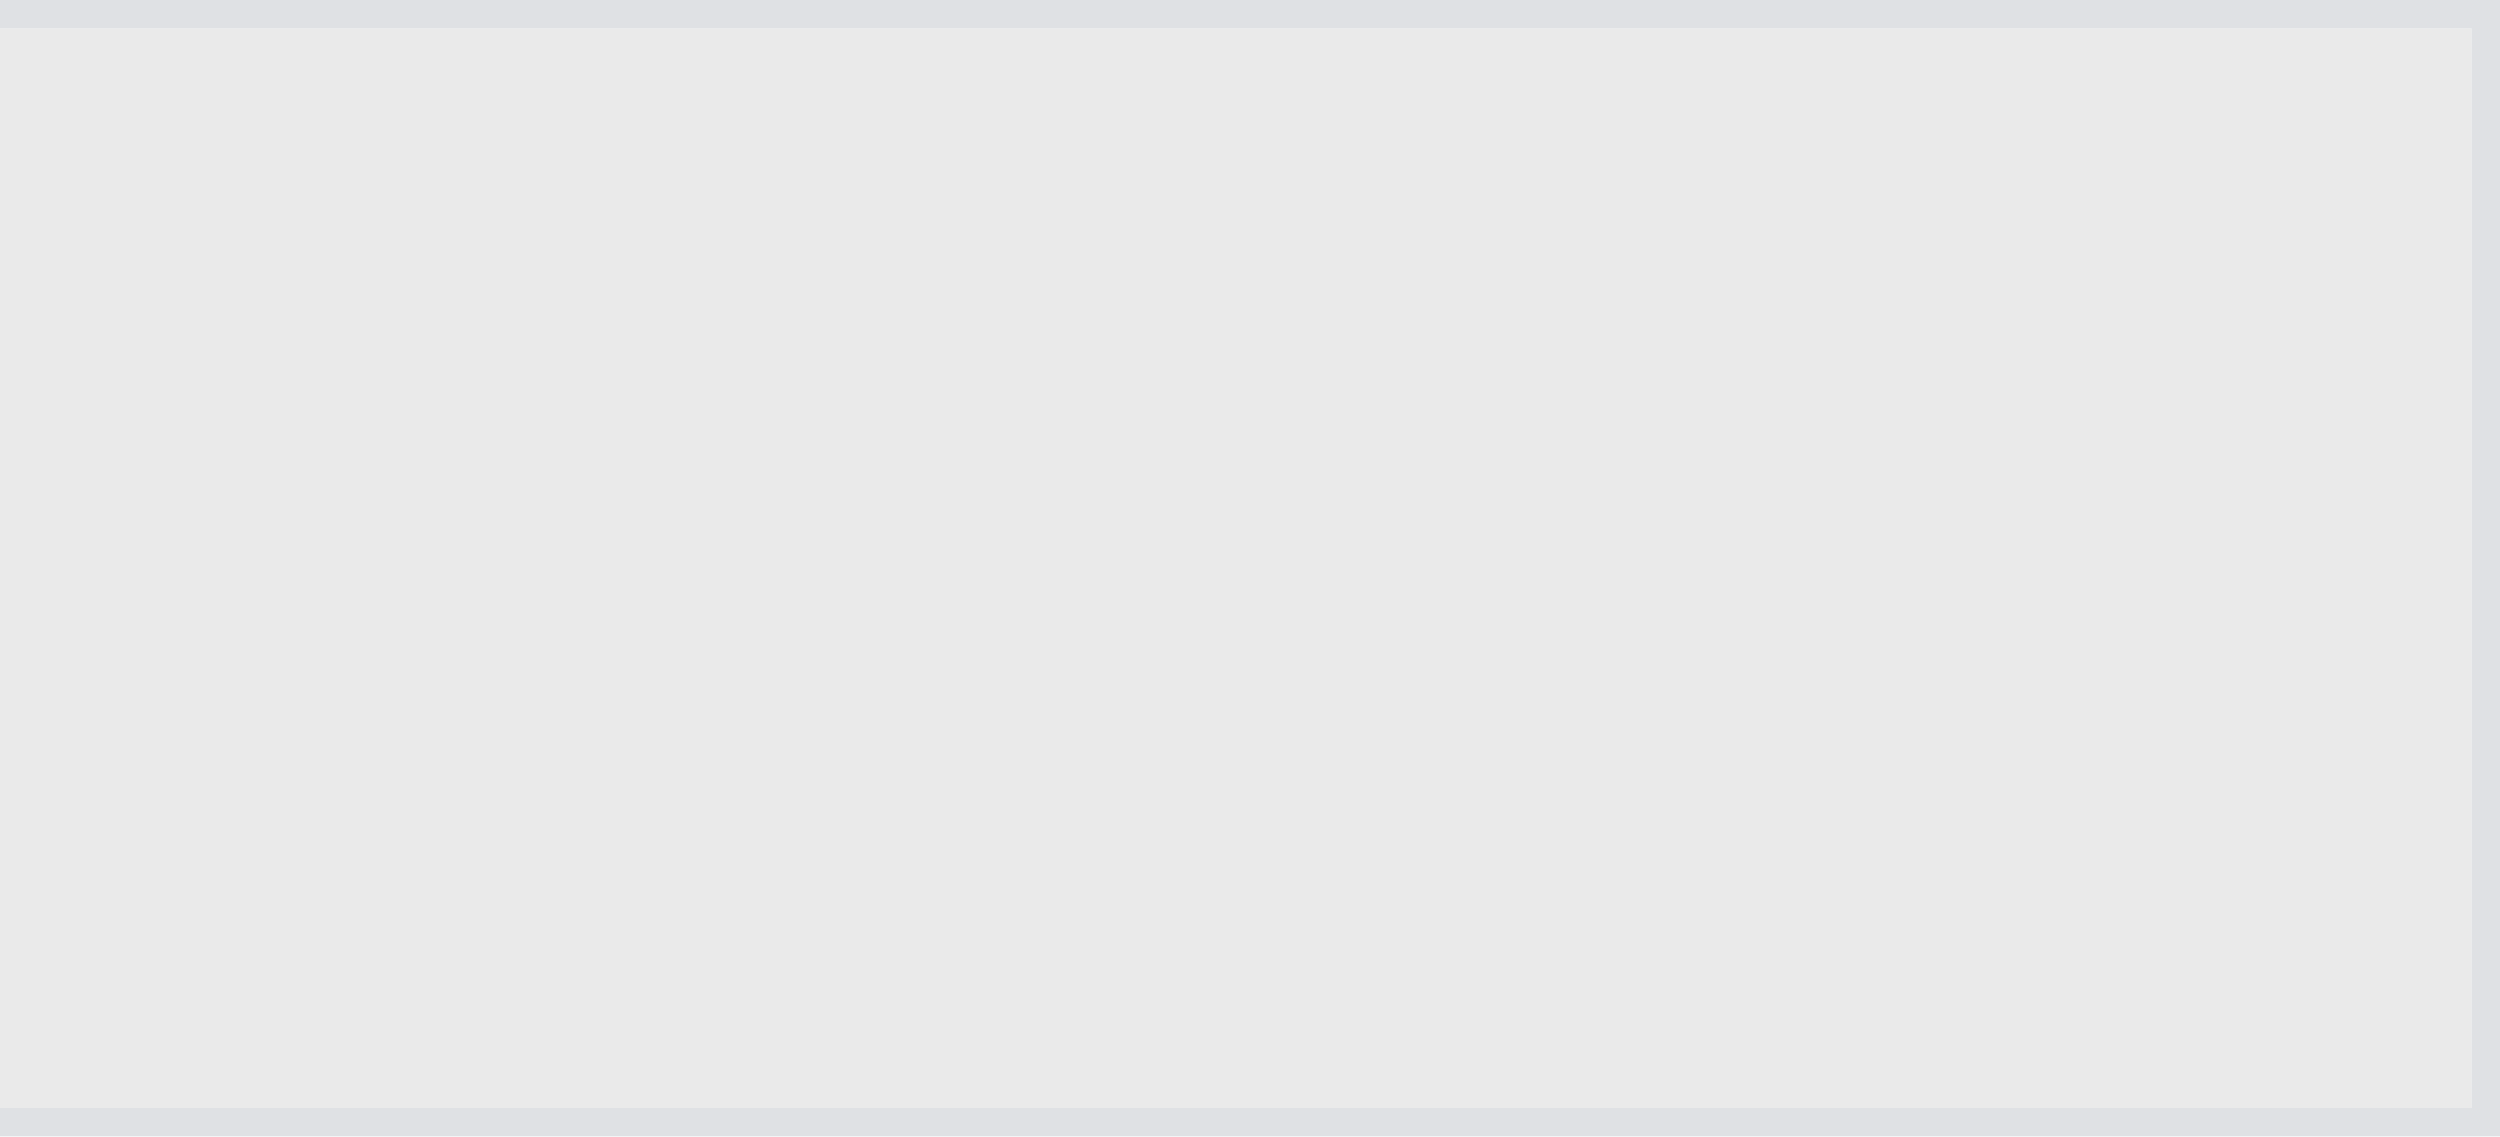
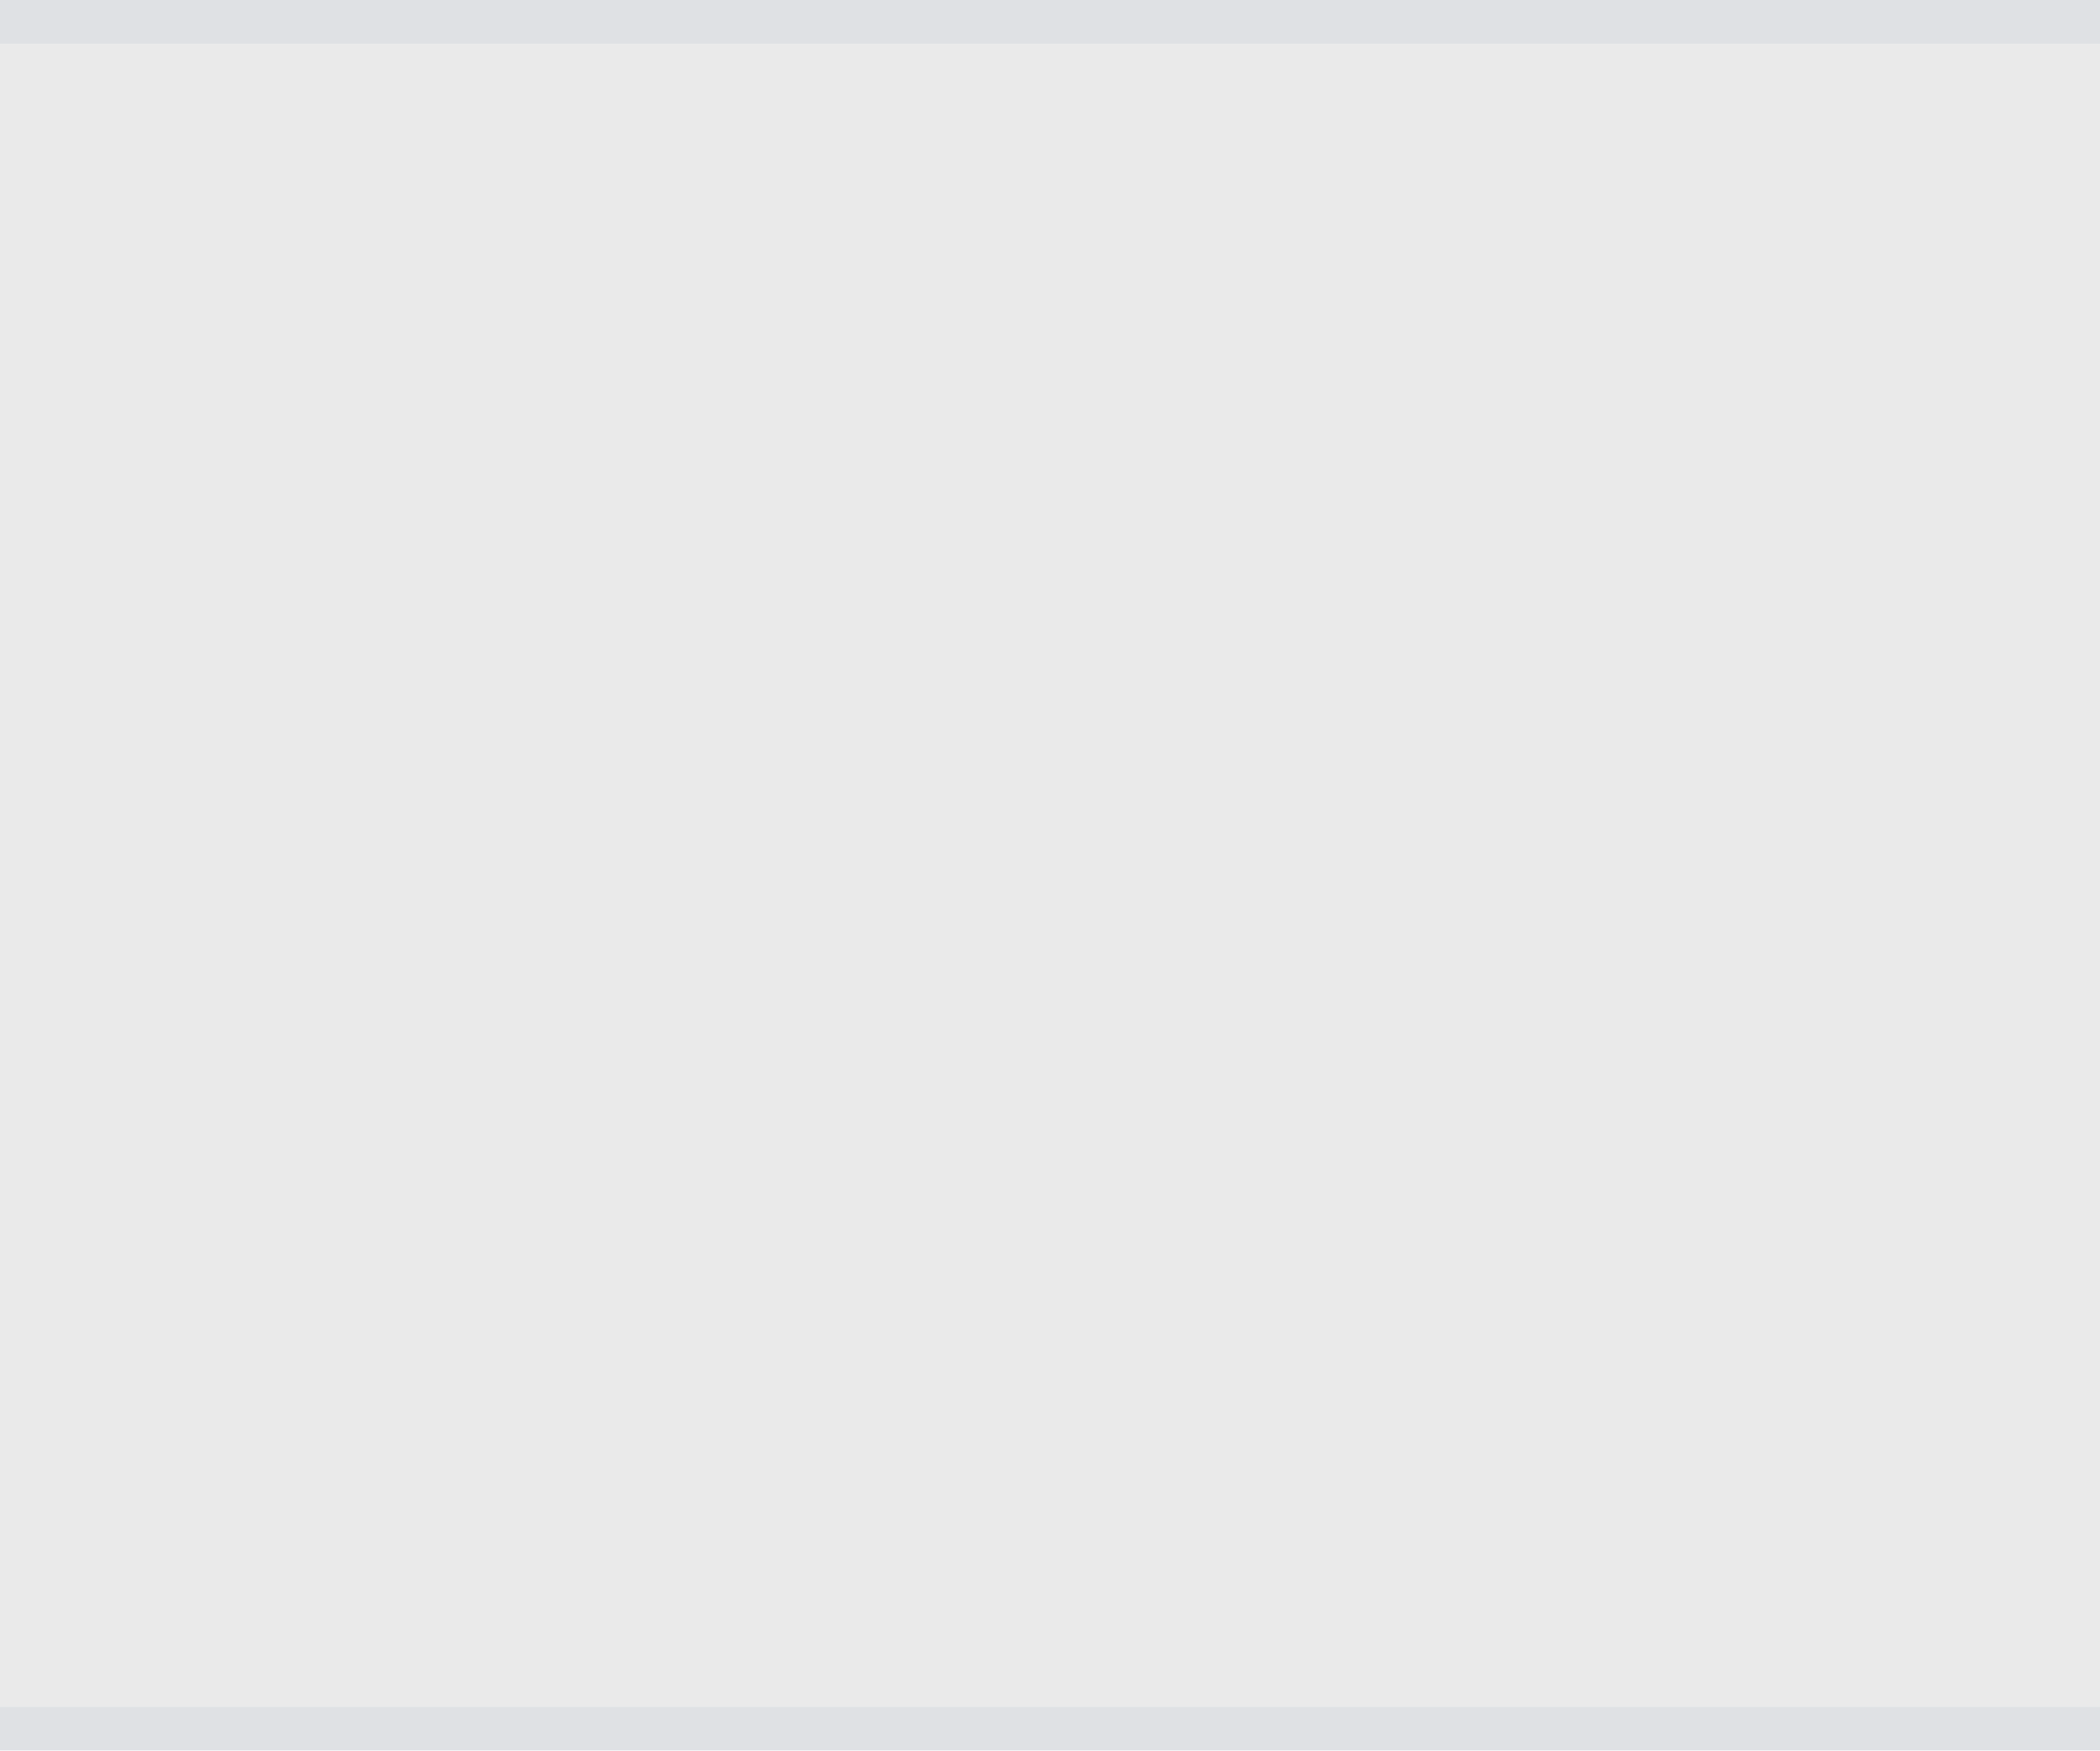
- <svg xmlns="http://www.w3.org/2000/svg" version="1.1" width="88px" height="40px">
-   <g transform="matrix(1 0 0 1 -345 -162 )">
-     <path d="M 345 163  L 432 163  L 432 201  L 345 201  L 345 163  Z " fill-rule="nonzero" fill="#eaeaea" stroke="none" />
-     <path d="M 345 162.5  L 432.5 162.5  L 432.5 201.5  L 345 201.5  " stroke-width="1" stroke="#dadce0" fill="none" stroke-opacity="0.867" />
+ <svg xmlns="http://www.w3.org/2000/svg" version="1.1" width="48px" height="40px">
+   <g transform="matrix(1 0 0 1 -233 -162 )">
+     <path d="M 233 163  L 281 163  L 281 201  L 233 201  L 233 163  Z " fill-rule="nonzero" fill="#eaeaea" stroke="none" />
+     <path d="M 233 162.5  L 281 162.5  M 281 201.5  L 233 201.5  " stroke-width="1" stroke="#dadce0" fill="none" stroke-opacity="0.867" />
  </g>
</svg>
